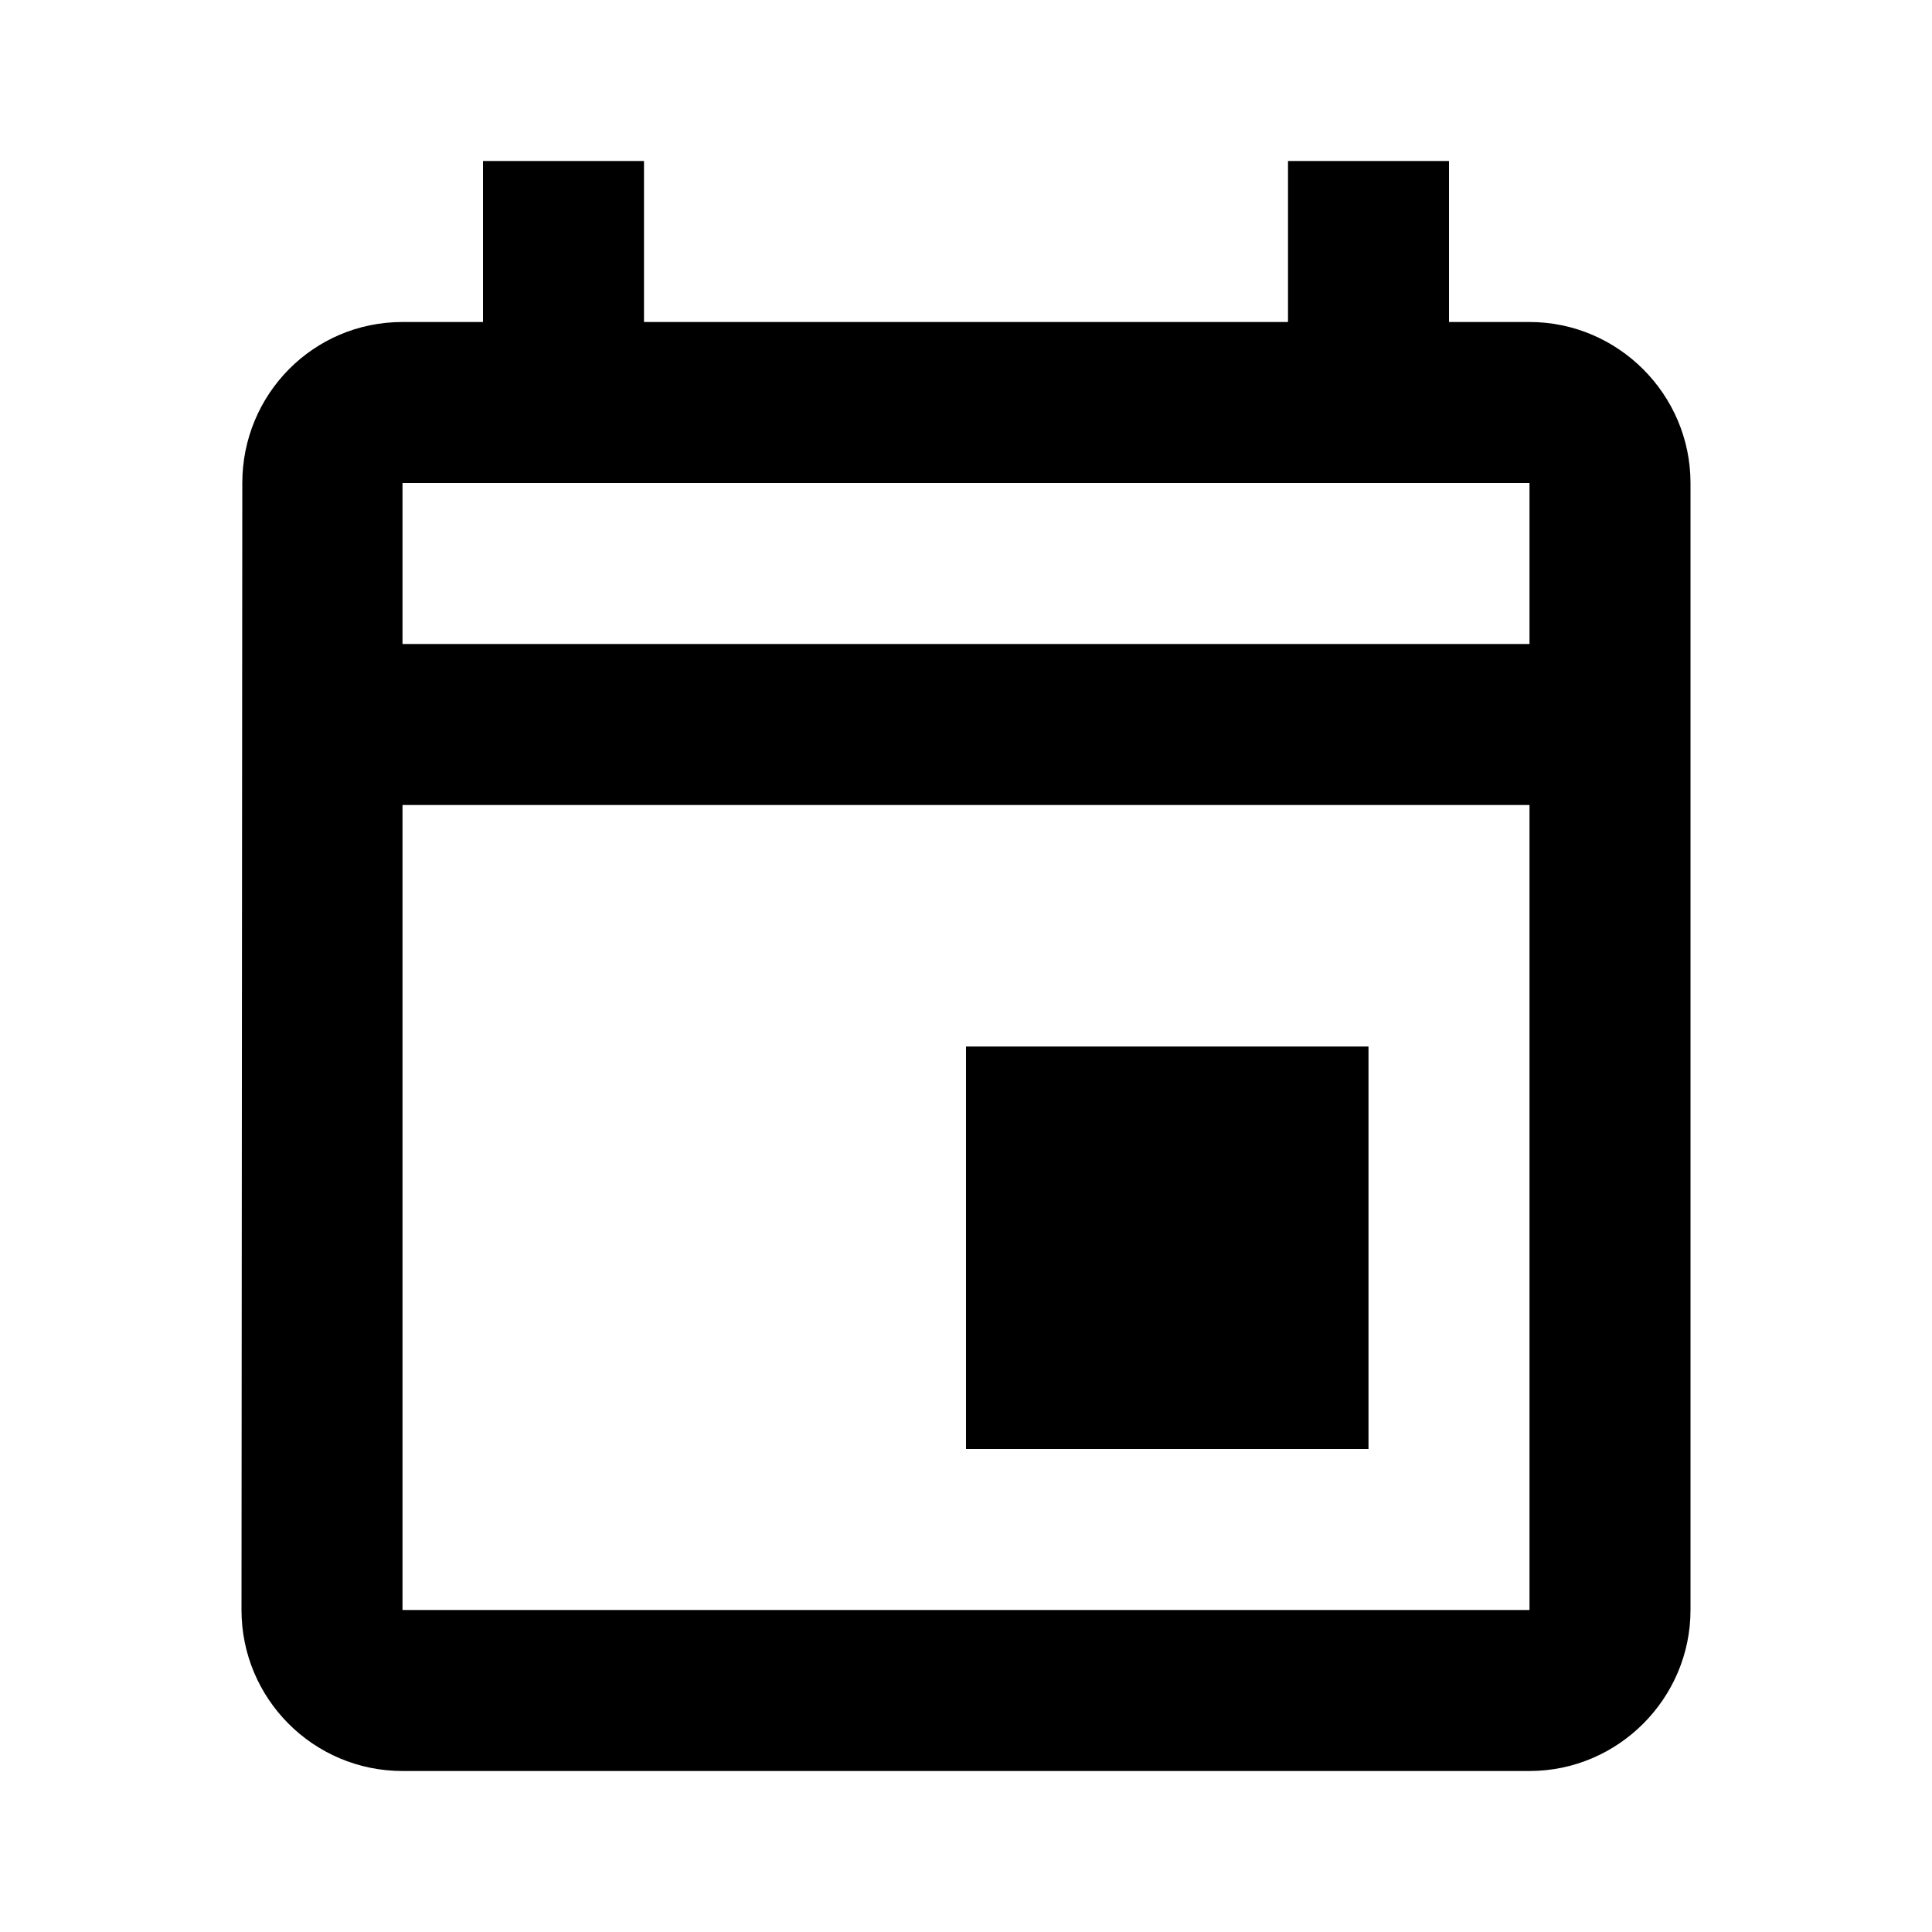
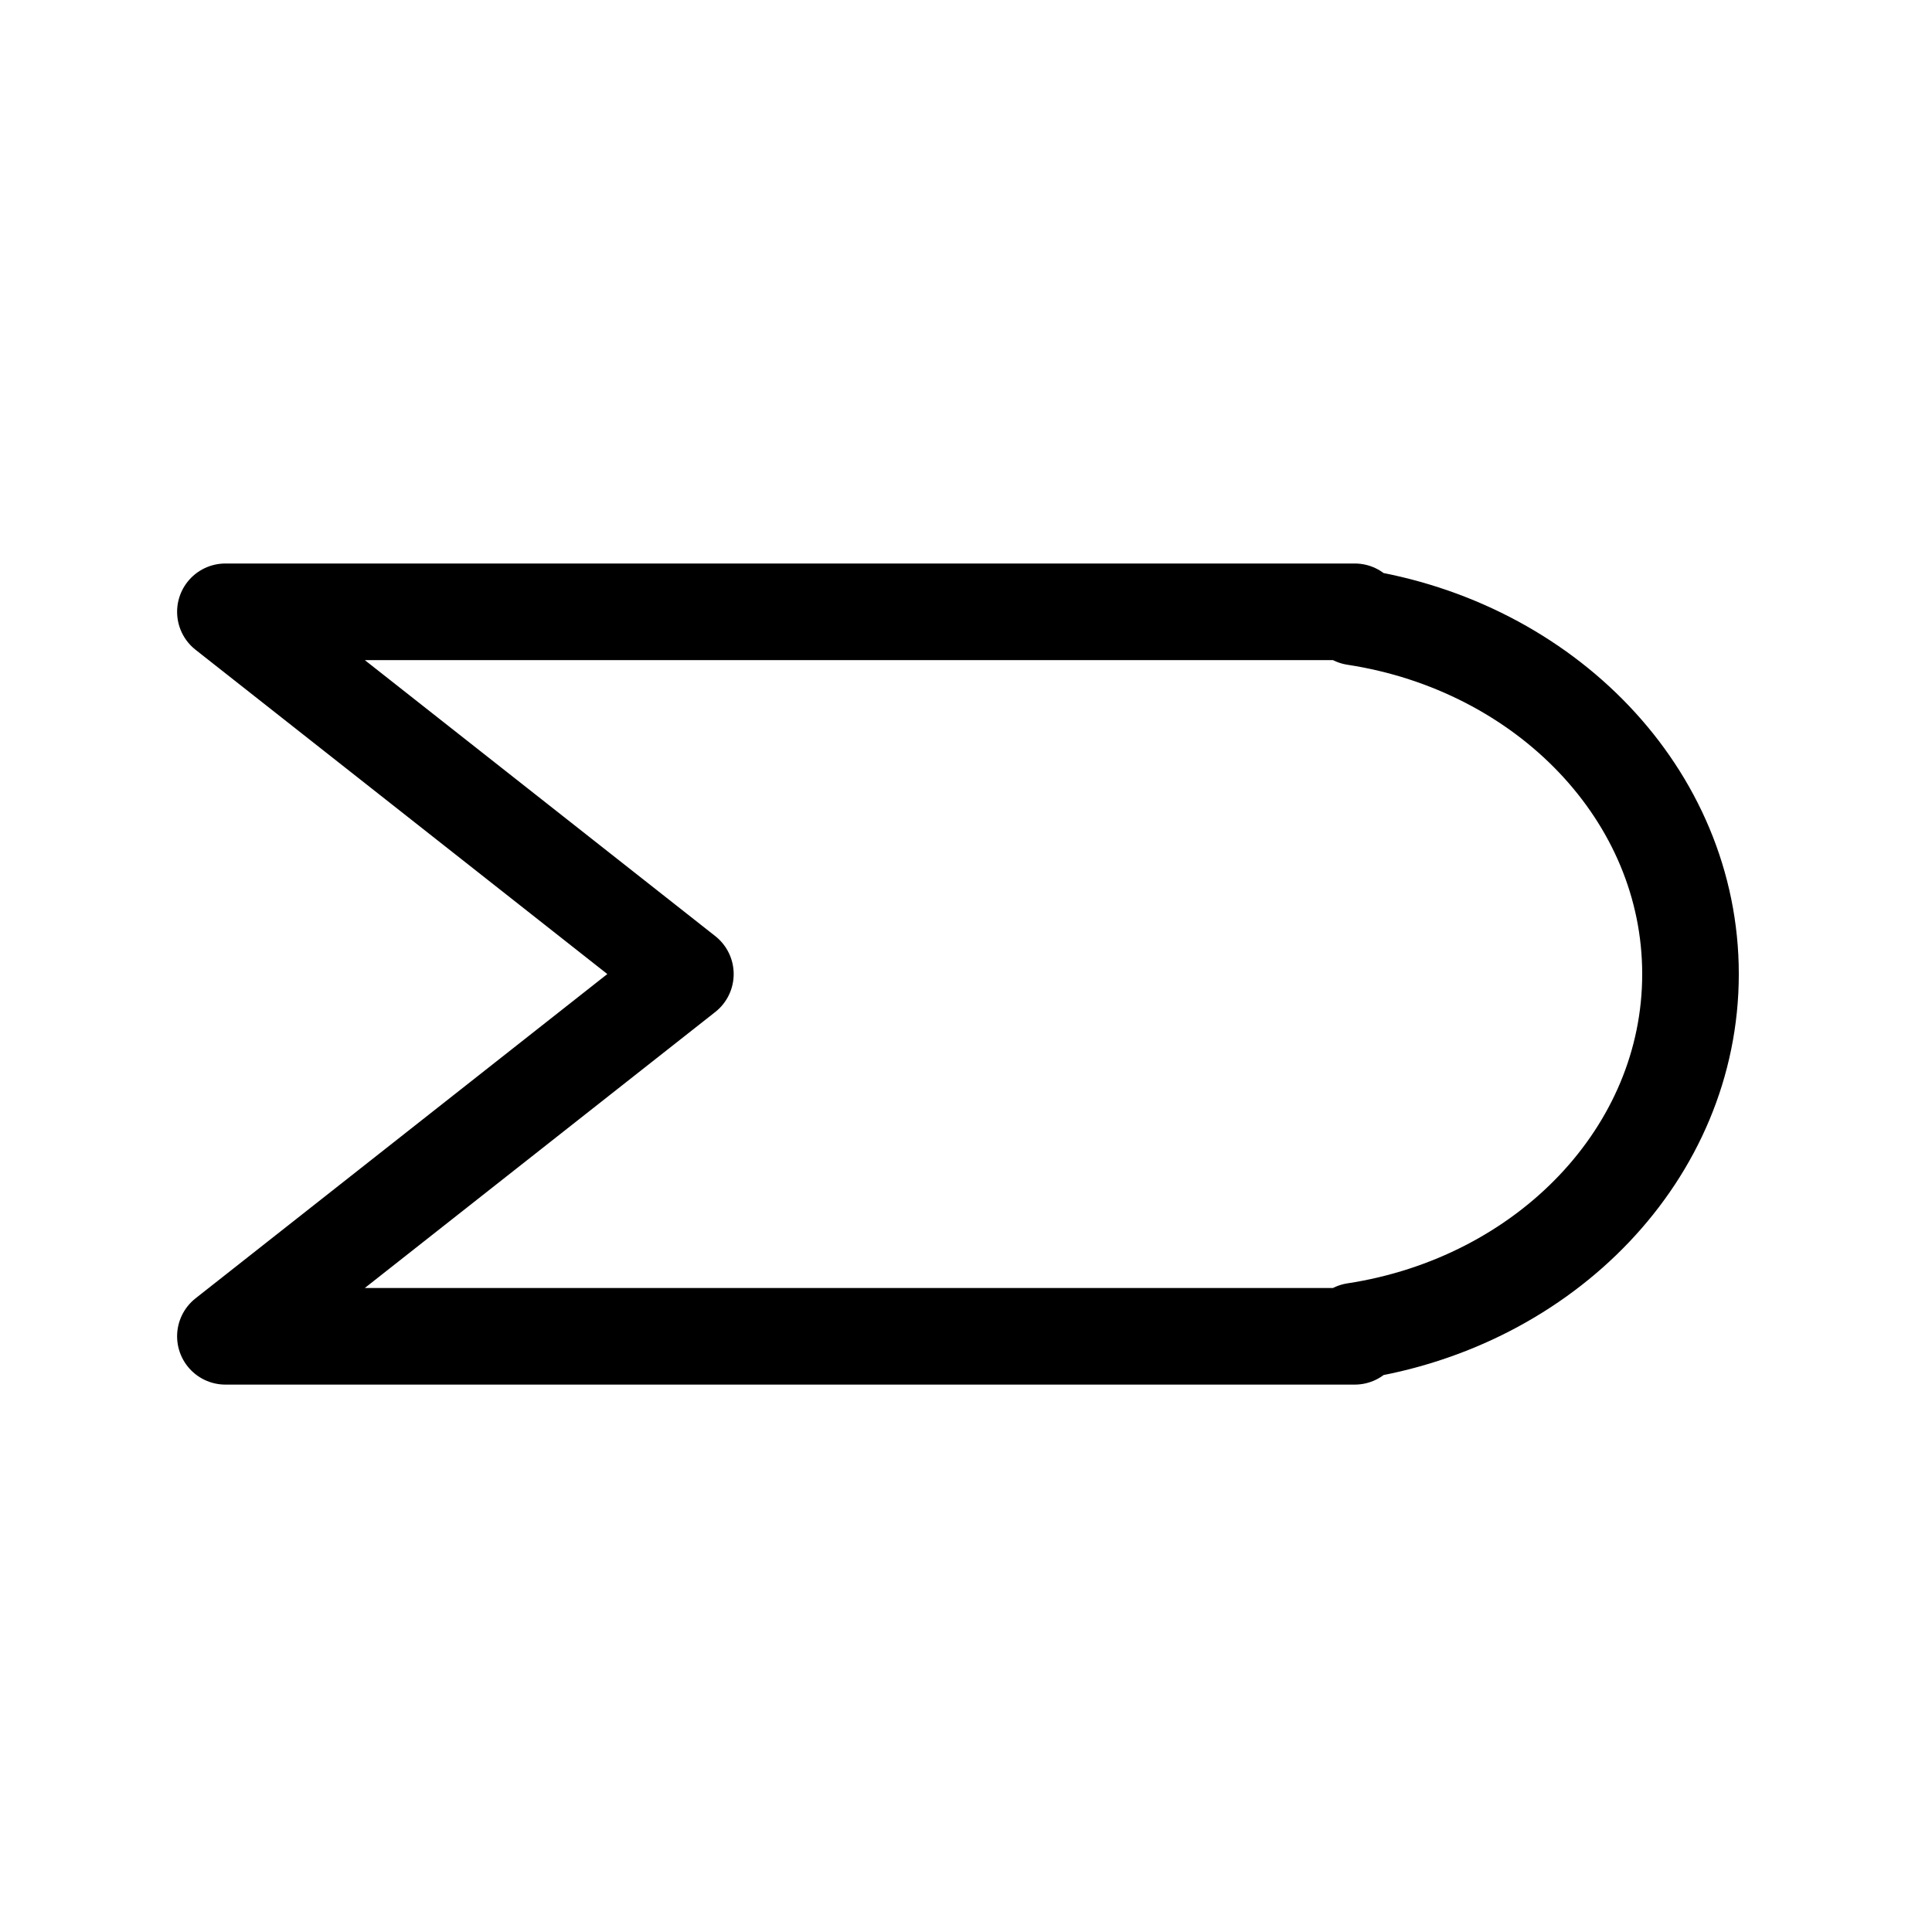
- <svg xmlns="http://www.w3.org/2000/svg" width="24" height="24" viewBox="0 0 24 24">
-   <path d="M19 4h-1V2h-2v2H8V2H6v2H5c-1.11 0-1.99.9-1.99 2L3 20a2 2 0 0 0 2 2h14c1.1 0 2-.9 2-2V6c0-1.1-.9-2-2-2zm0 16H5V10h14v10zm0-12H5V6h14v2zm-7 5h5v5h-5z" />
+ <svg xmlns="http://www.w3.org/2000/svg" width="120" height="120" viewBox="0 0 120 120">
+   <g id="Strategy">
+     <path id="Business-Event" fill="none" stroke="#000000" stroke-width="6" stroke-linecap="round" stroke-linejoin="round" d="M 14 38 L 84.146 38 L 84.146 38.323 C 95.987 40.137 105 49.376 105 60.5 C 105 71.624 95.987 80.863 84.146 82.677 L 84.146 83 L 14 83 L 42.57 60.5 L 14 38 Z" />
+   </g>
</svg>
